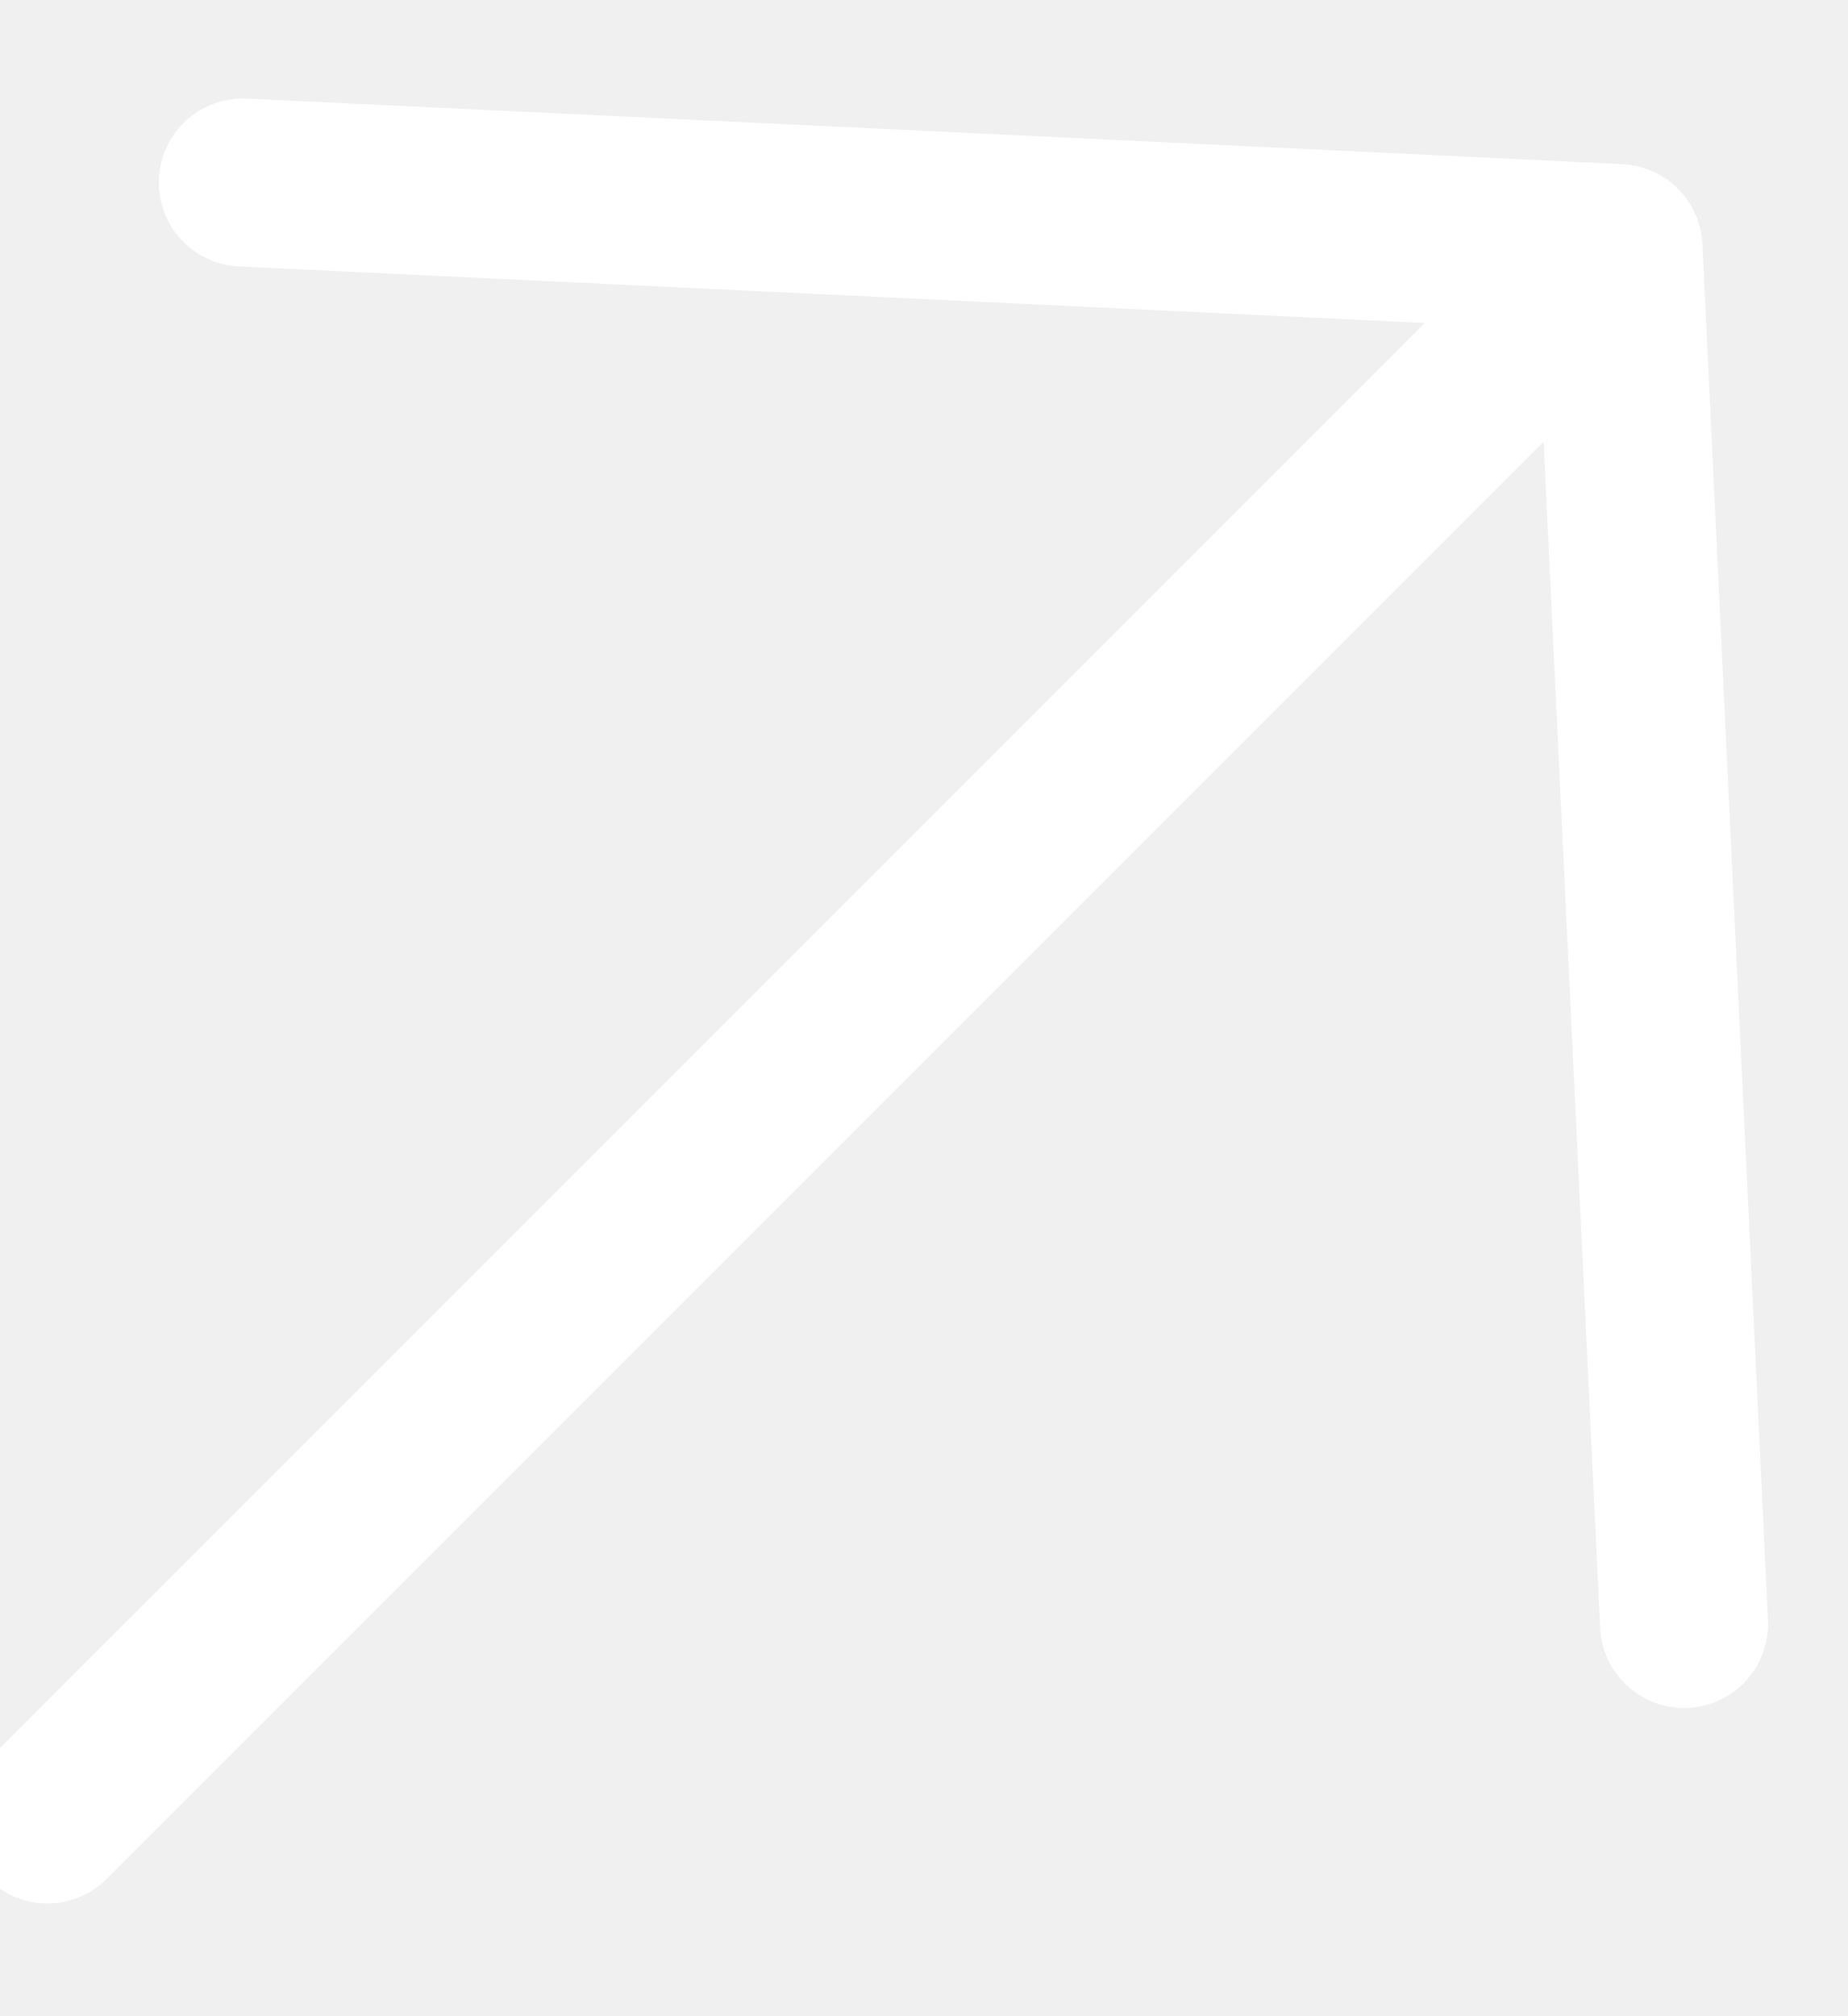
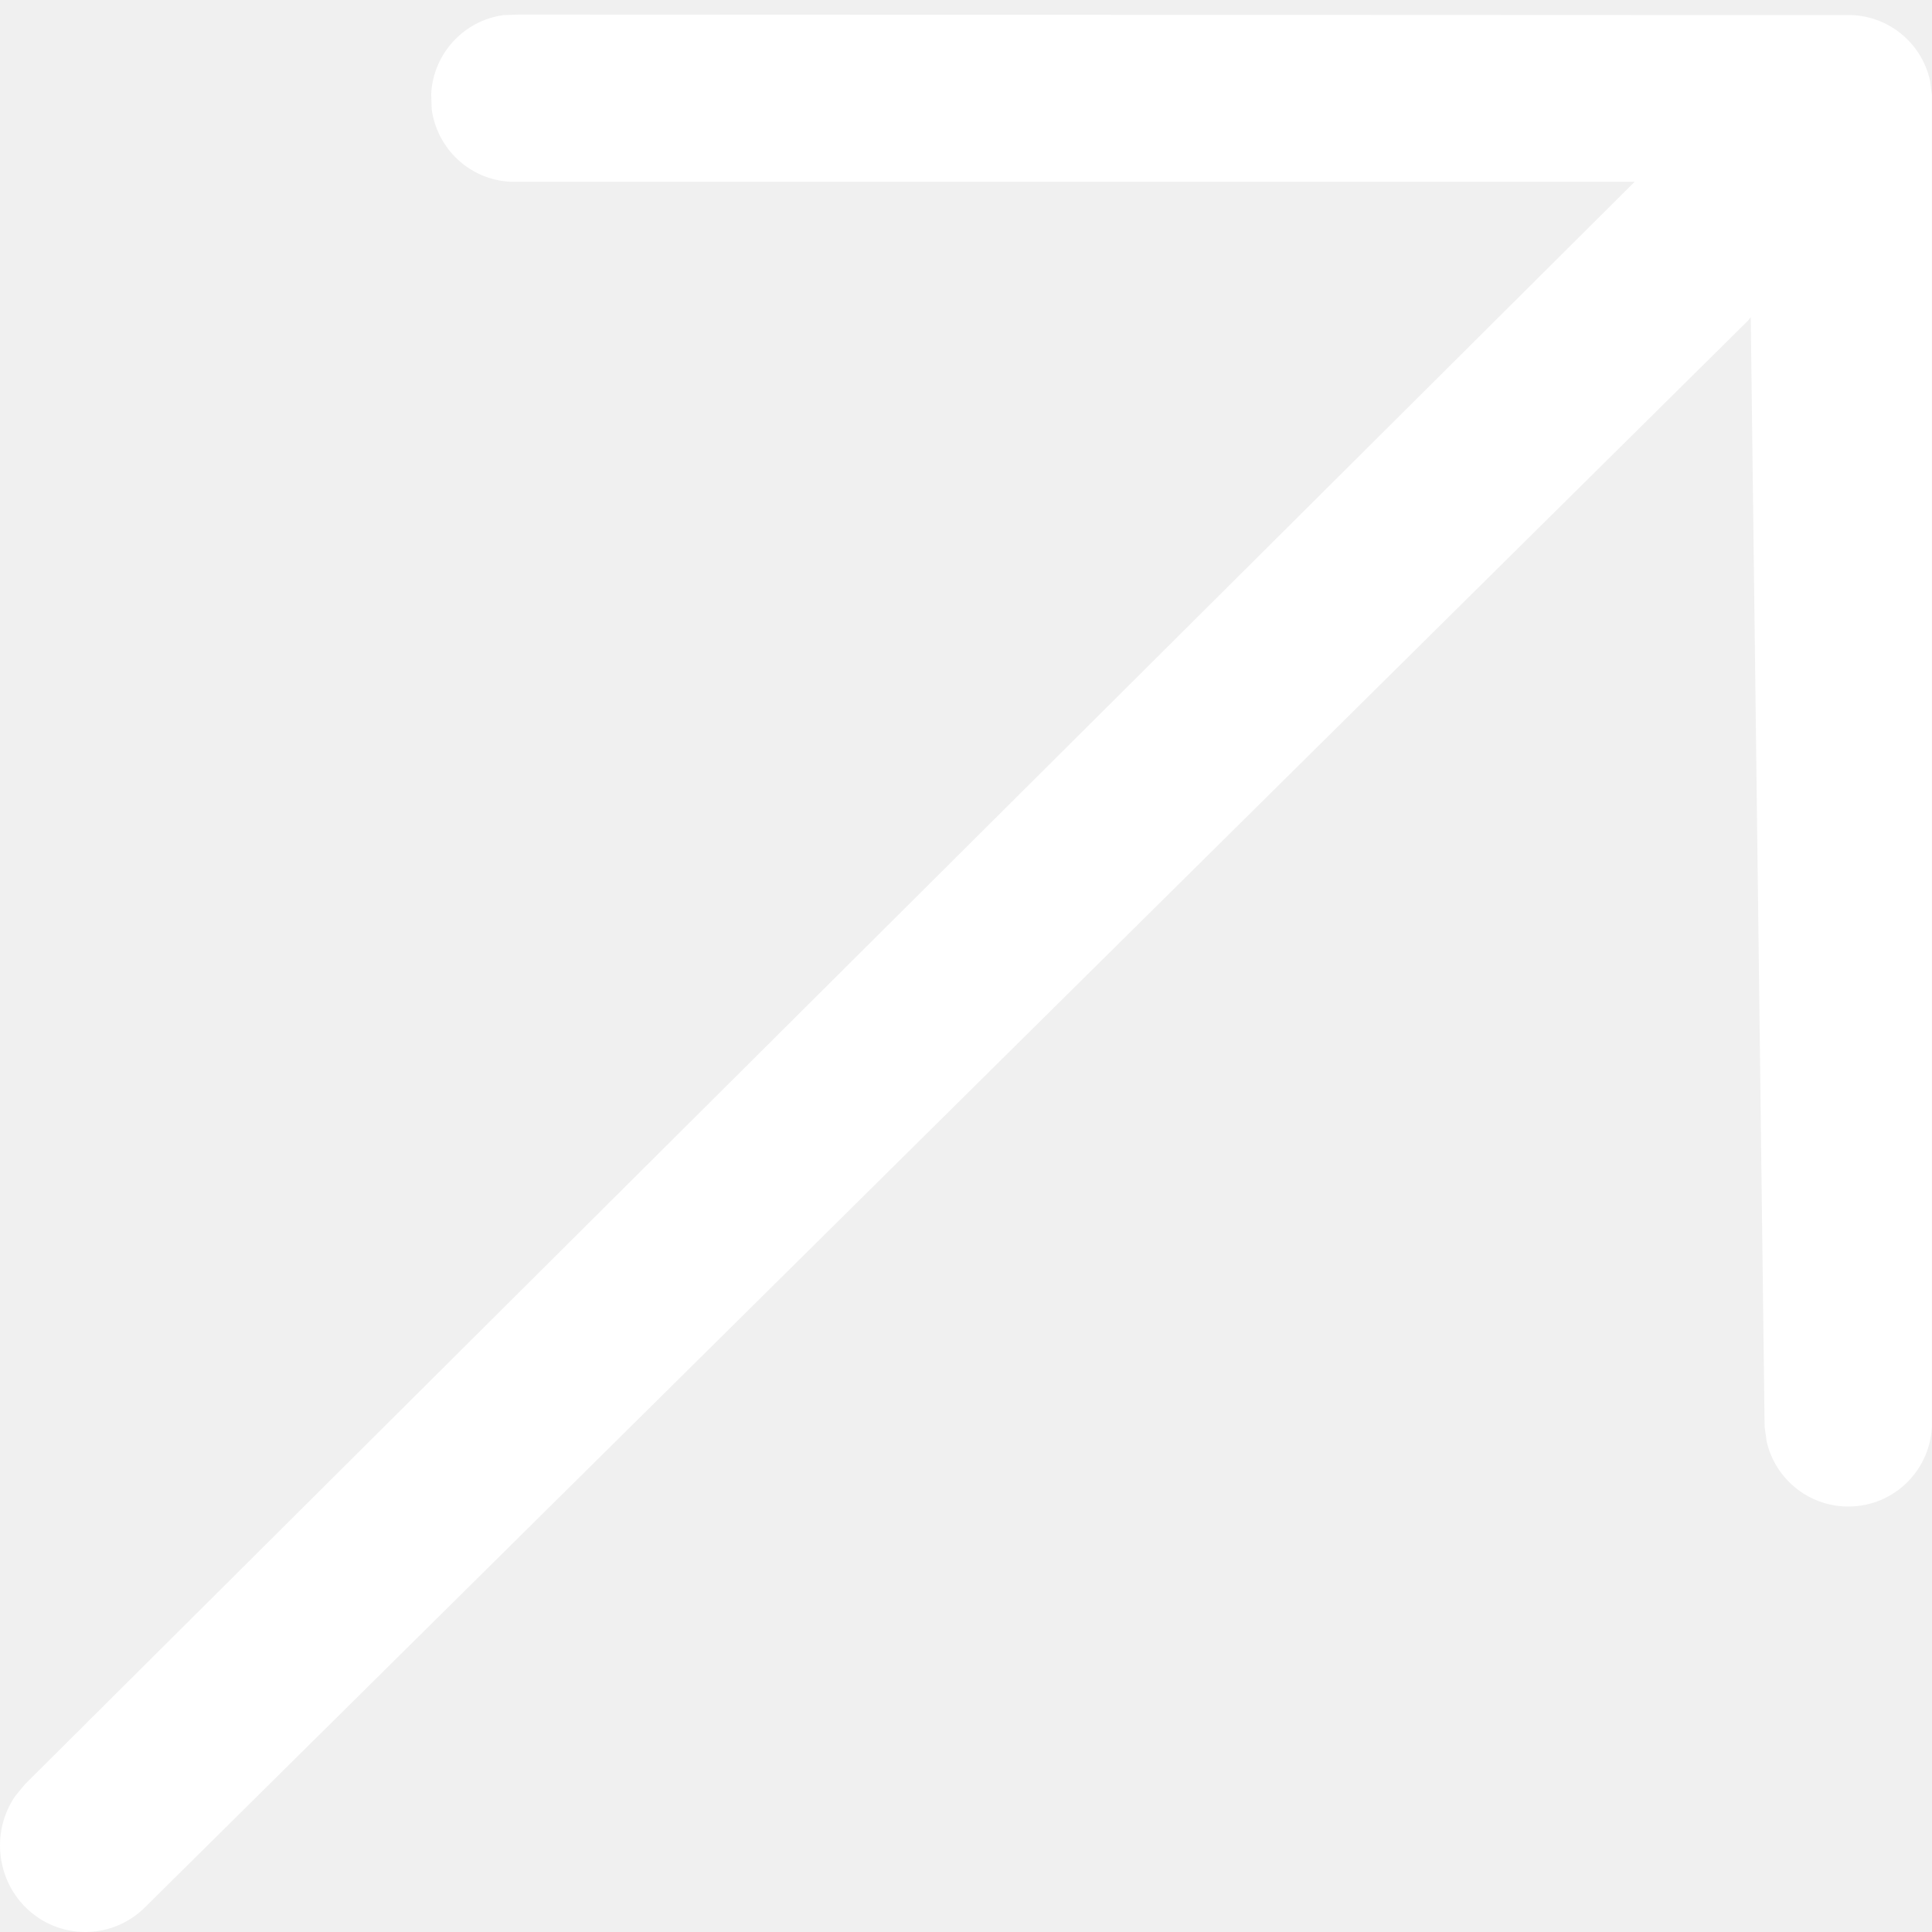
- <svg xmlns="http://www.w3.org/2000/svg" width="11px" height="12px" viewBox="0 0 11 12" version="1.1">
-   <g id="Page-1" stroke="none" stroke-width="1" fill="none" fill-rule="evenodd" stroke-linecap="round" stroke-linejoin="round">
-     <g id="spotify-slide" transform="translate(-1020, -824)" stroke="#FFFFFF">
-       <g id="Group" transform="translate(1015.773, 818.3781)">
-         <path d="M8.294,17.756 L2.779,11.689 L8.294,5.622 M3.049,11.689 L16.007,11.689" id="Combined-Shape" transform="translate(9.271351, 11.6892) rotate(-225) translate(-9.271351, -11.6892) " />
-       </g>
+ <svg xmlns="http://www.w3.org/2000/svg" viewBox="0 0 11 11" version="1.1">
+   <g id="Page-1" stroke="none" stroke-width="1" fill="none" fill-rule="evenodd">
+     <g id="Artboard" transform="translate(-318, -293)" fill="#FFFFFF" fill-rule="nonzero">
+       <path d="M320.867,293.086 L320.953,293.083 L328.546,293.086 C328.764,293.096 328.944,293.253 328.989,293.46 L328.999,293.539 L328.999,301.078 C329.012,301.341 328.809,301.565 328.546,301.577 C328.312,301.588 328.11,301.429 328.059,301.209 L328.047,301.124 L327.968,294.806 L327.953,294.825 L318.829,303.856 C318.639,304.048 318.332,304.048 318.142,303.856 C317.974,303.685 317.955,303.419 318.086,303.227 L318.142,303.159 L327.307,294.035 L320.908,294.035 C320.674,294.024 320.488,293.846 320.458,293.622 L320.455,293.536 C320.466,293.303 320.644,293.116 320.867,293.086 Z" id="Path" />
    </g>
  </g>
</svg>
